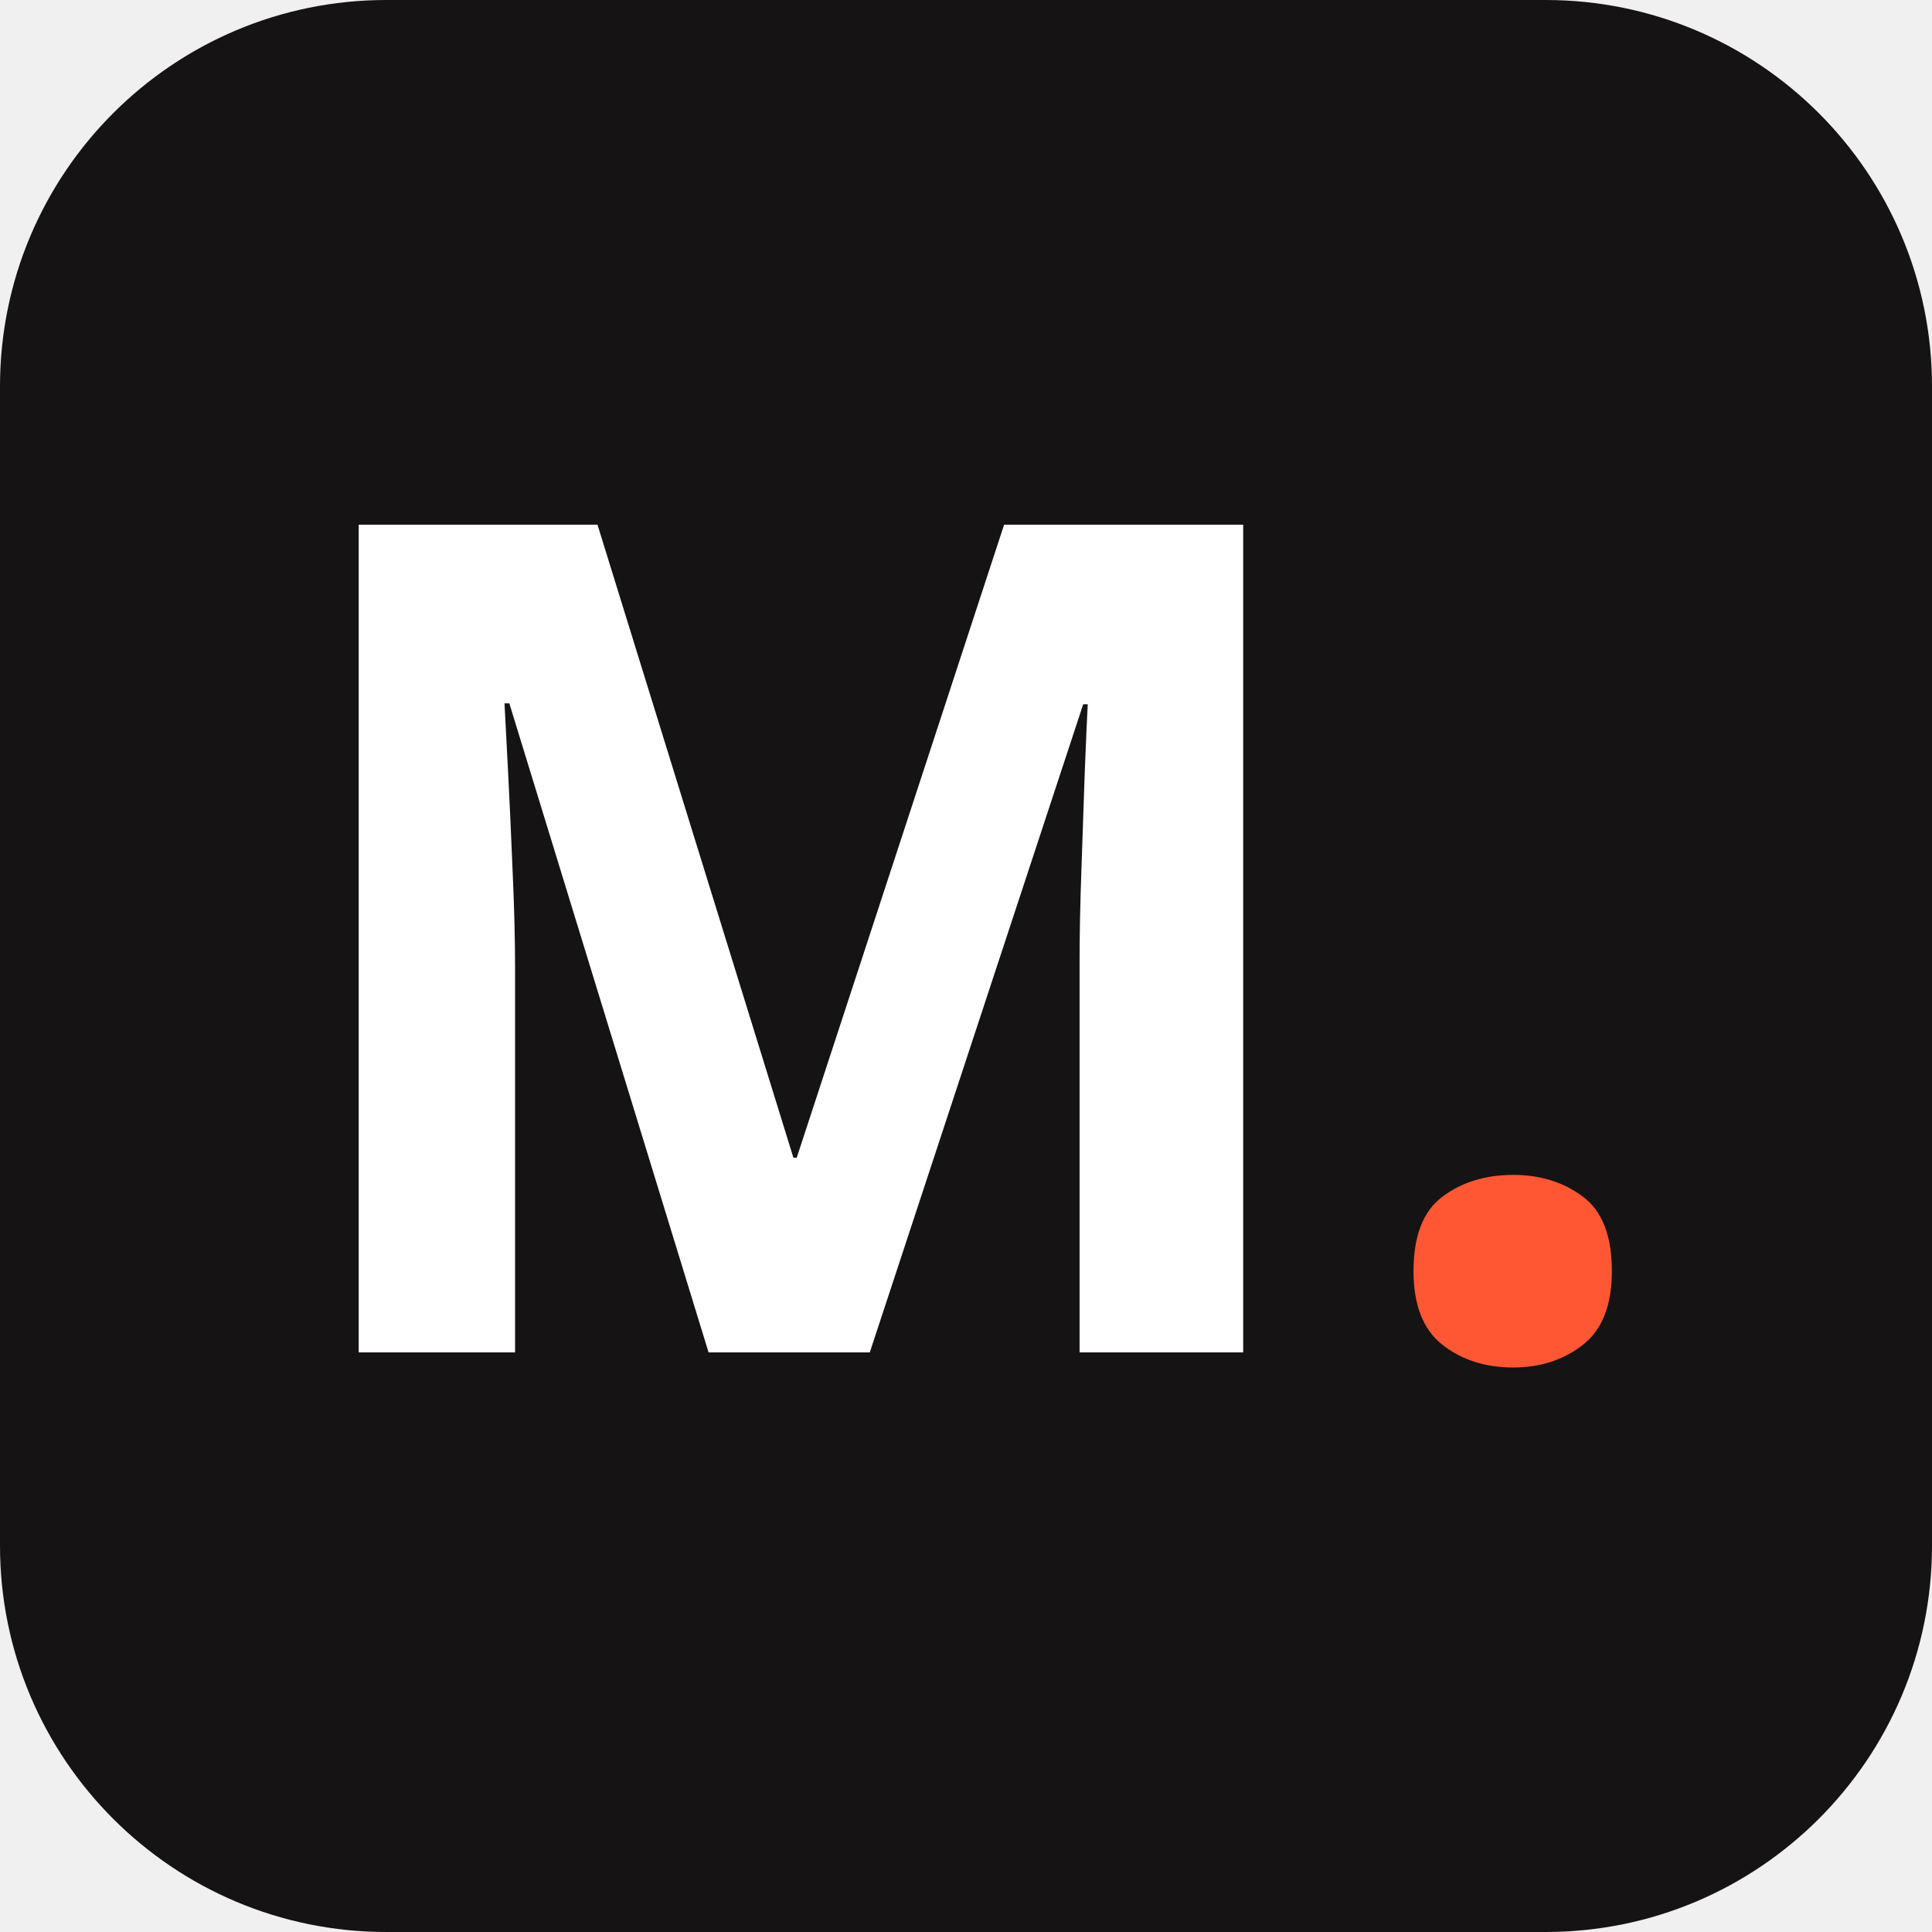
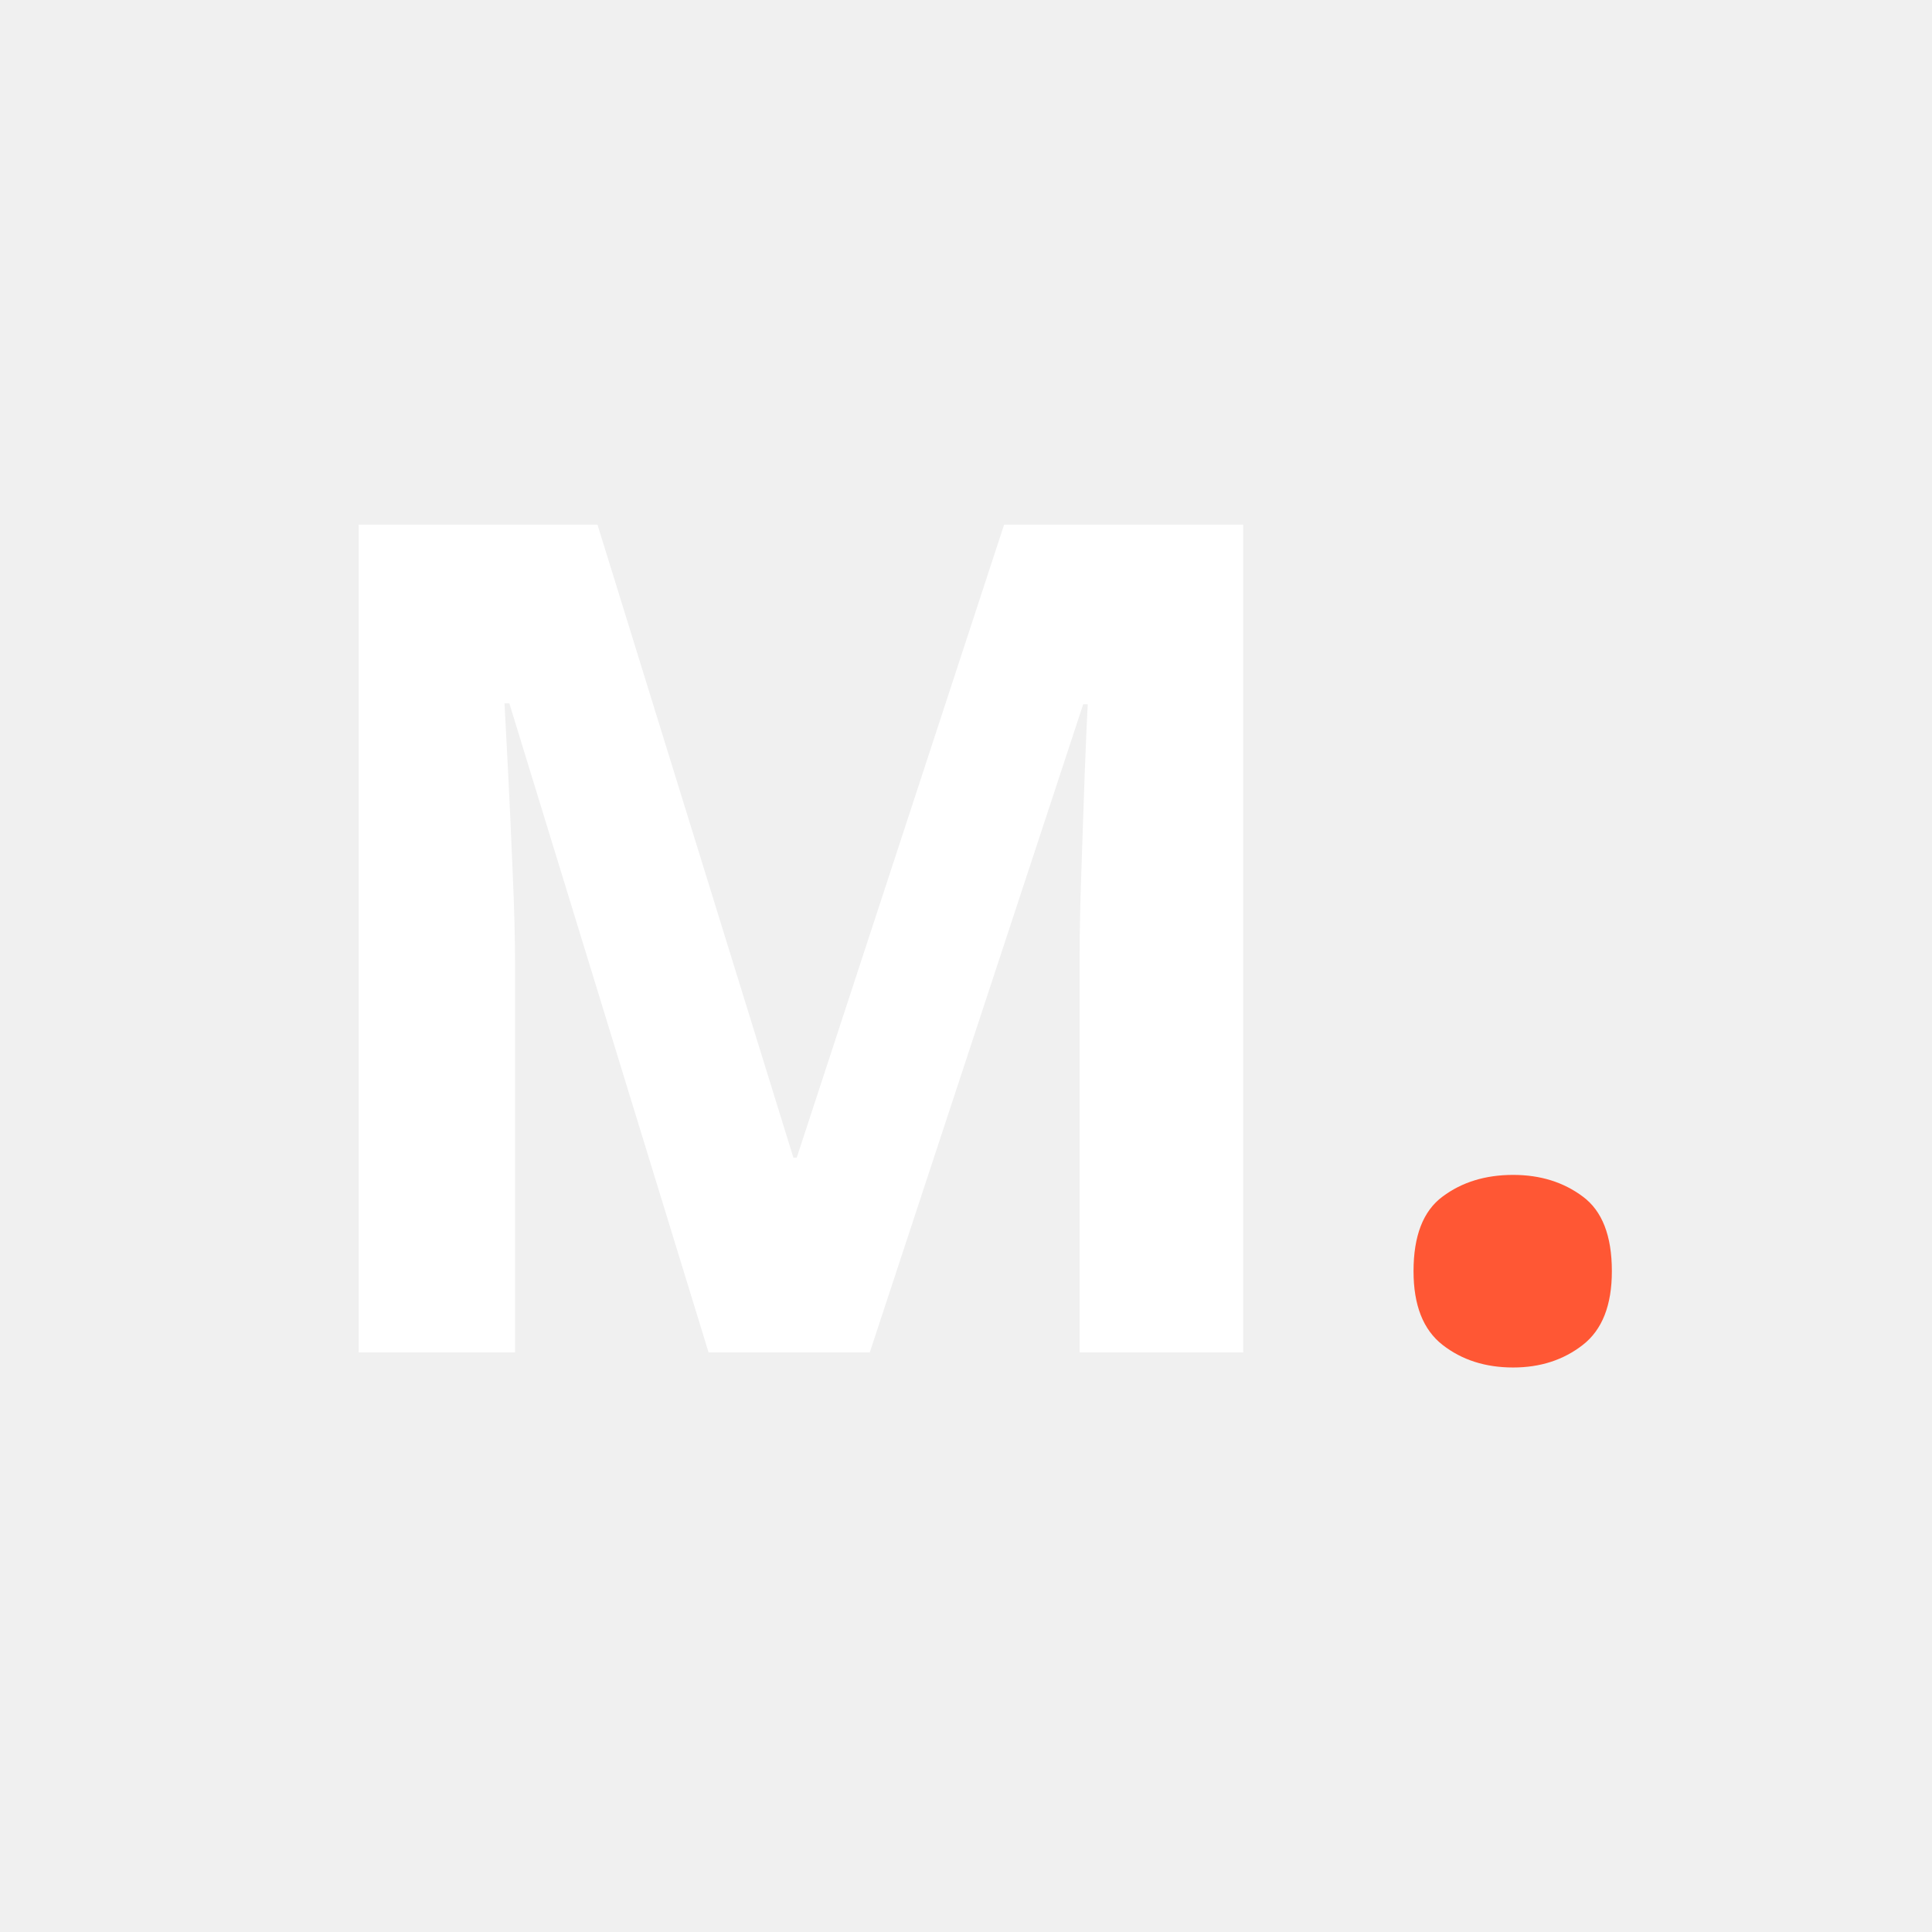
<svg xmlns="http://www.w3.org/2000/svg" viewBox="0 0 100 100" width="100" height="100">
-   <rect width="100" height="100" fill="#151313" rx="20" />
  <text x="50" y="70" font-family="'Kodchasan', sans-serif, system-ui" font-weight="900" font-size="60" text-anchor="middle" fill="white">M<tspan fill="#ff5734">.</tspan>
  </text>
</svg>
